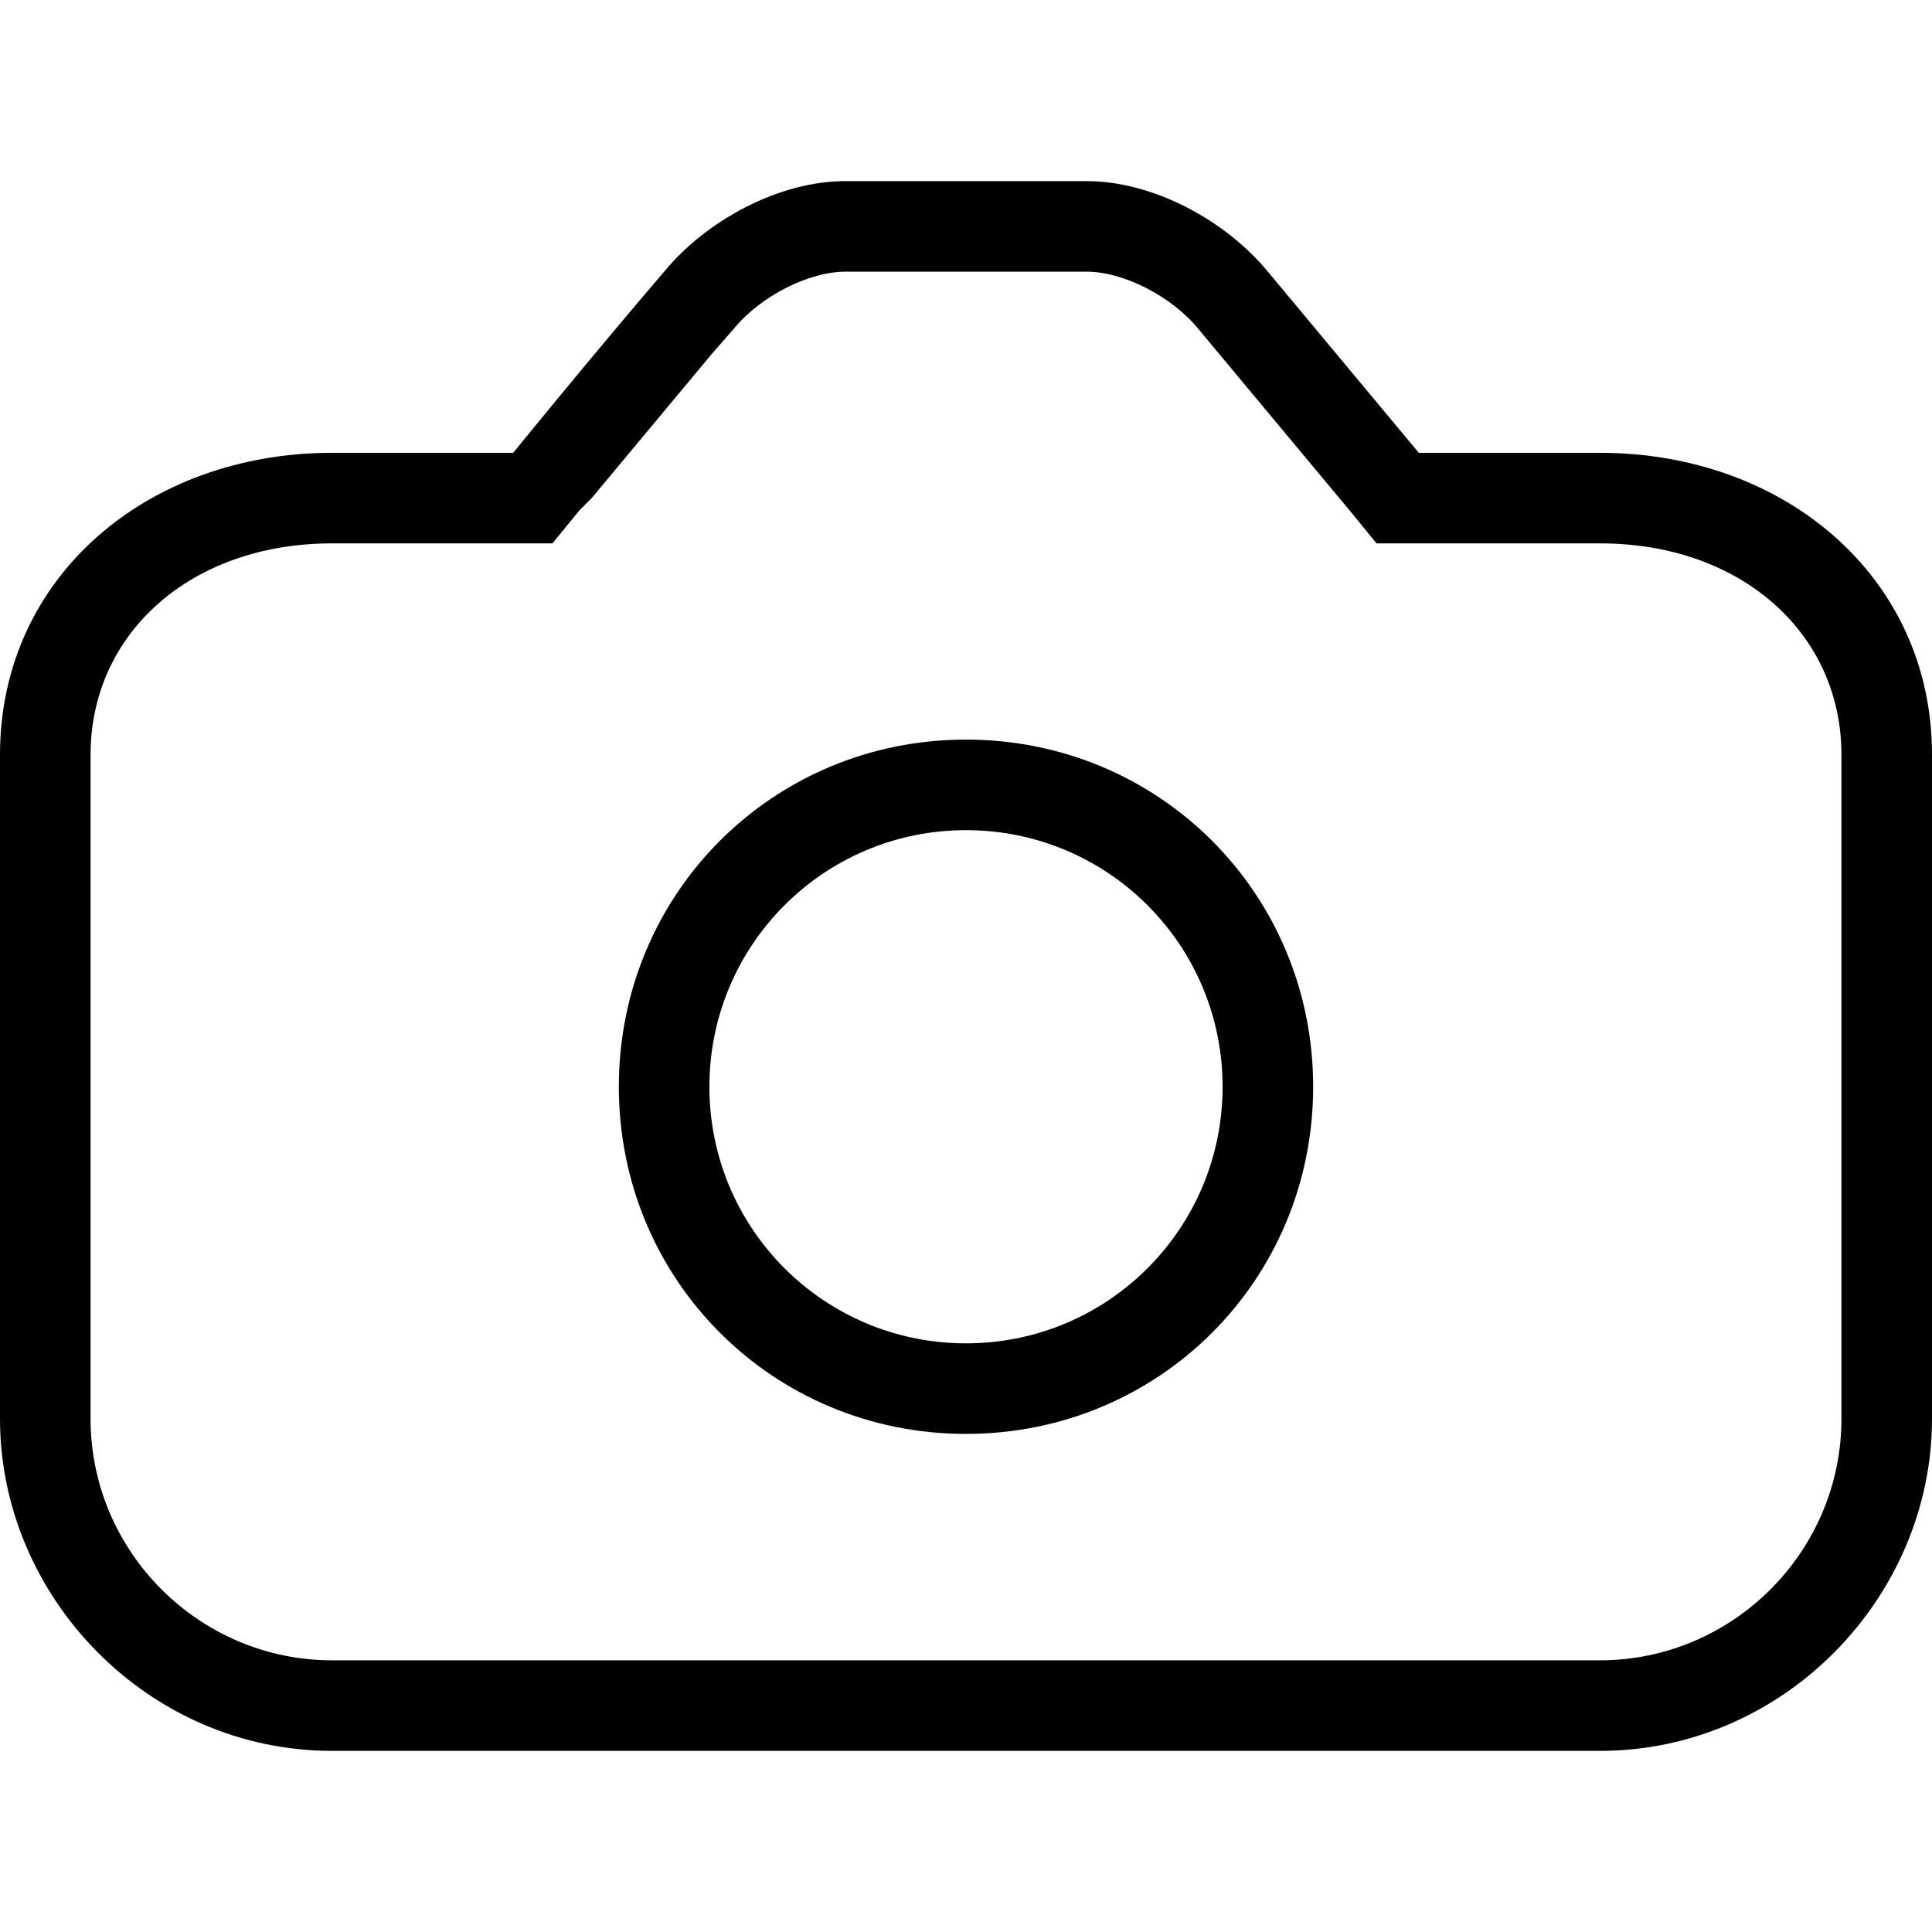
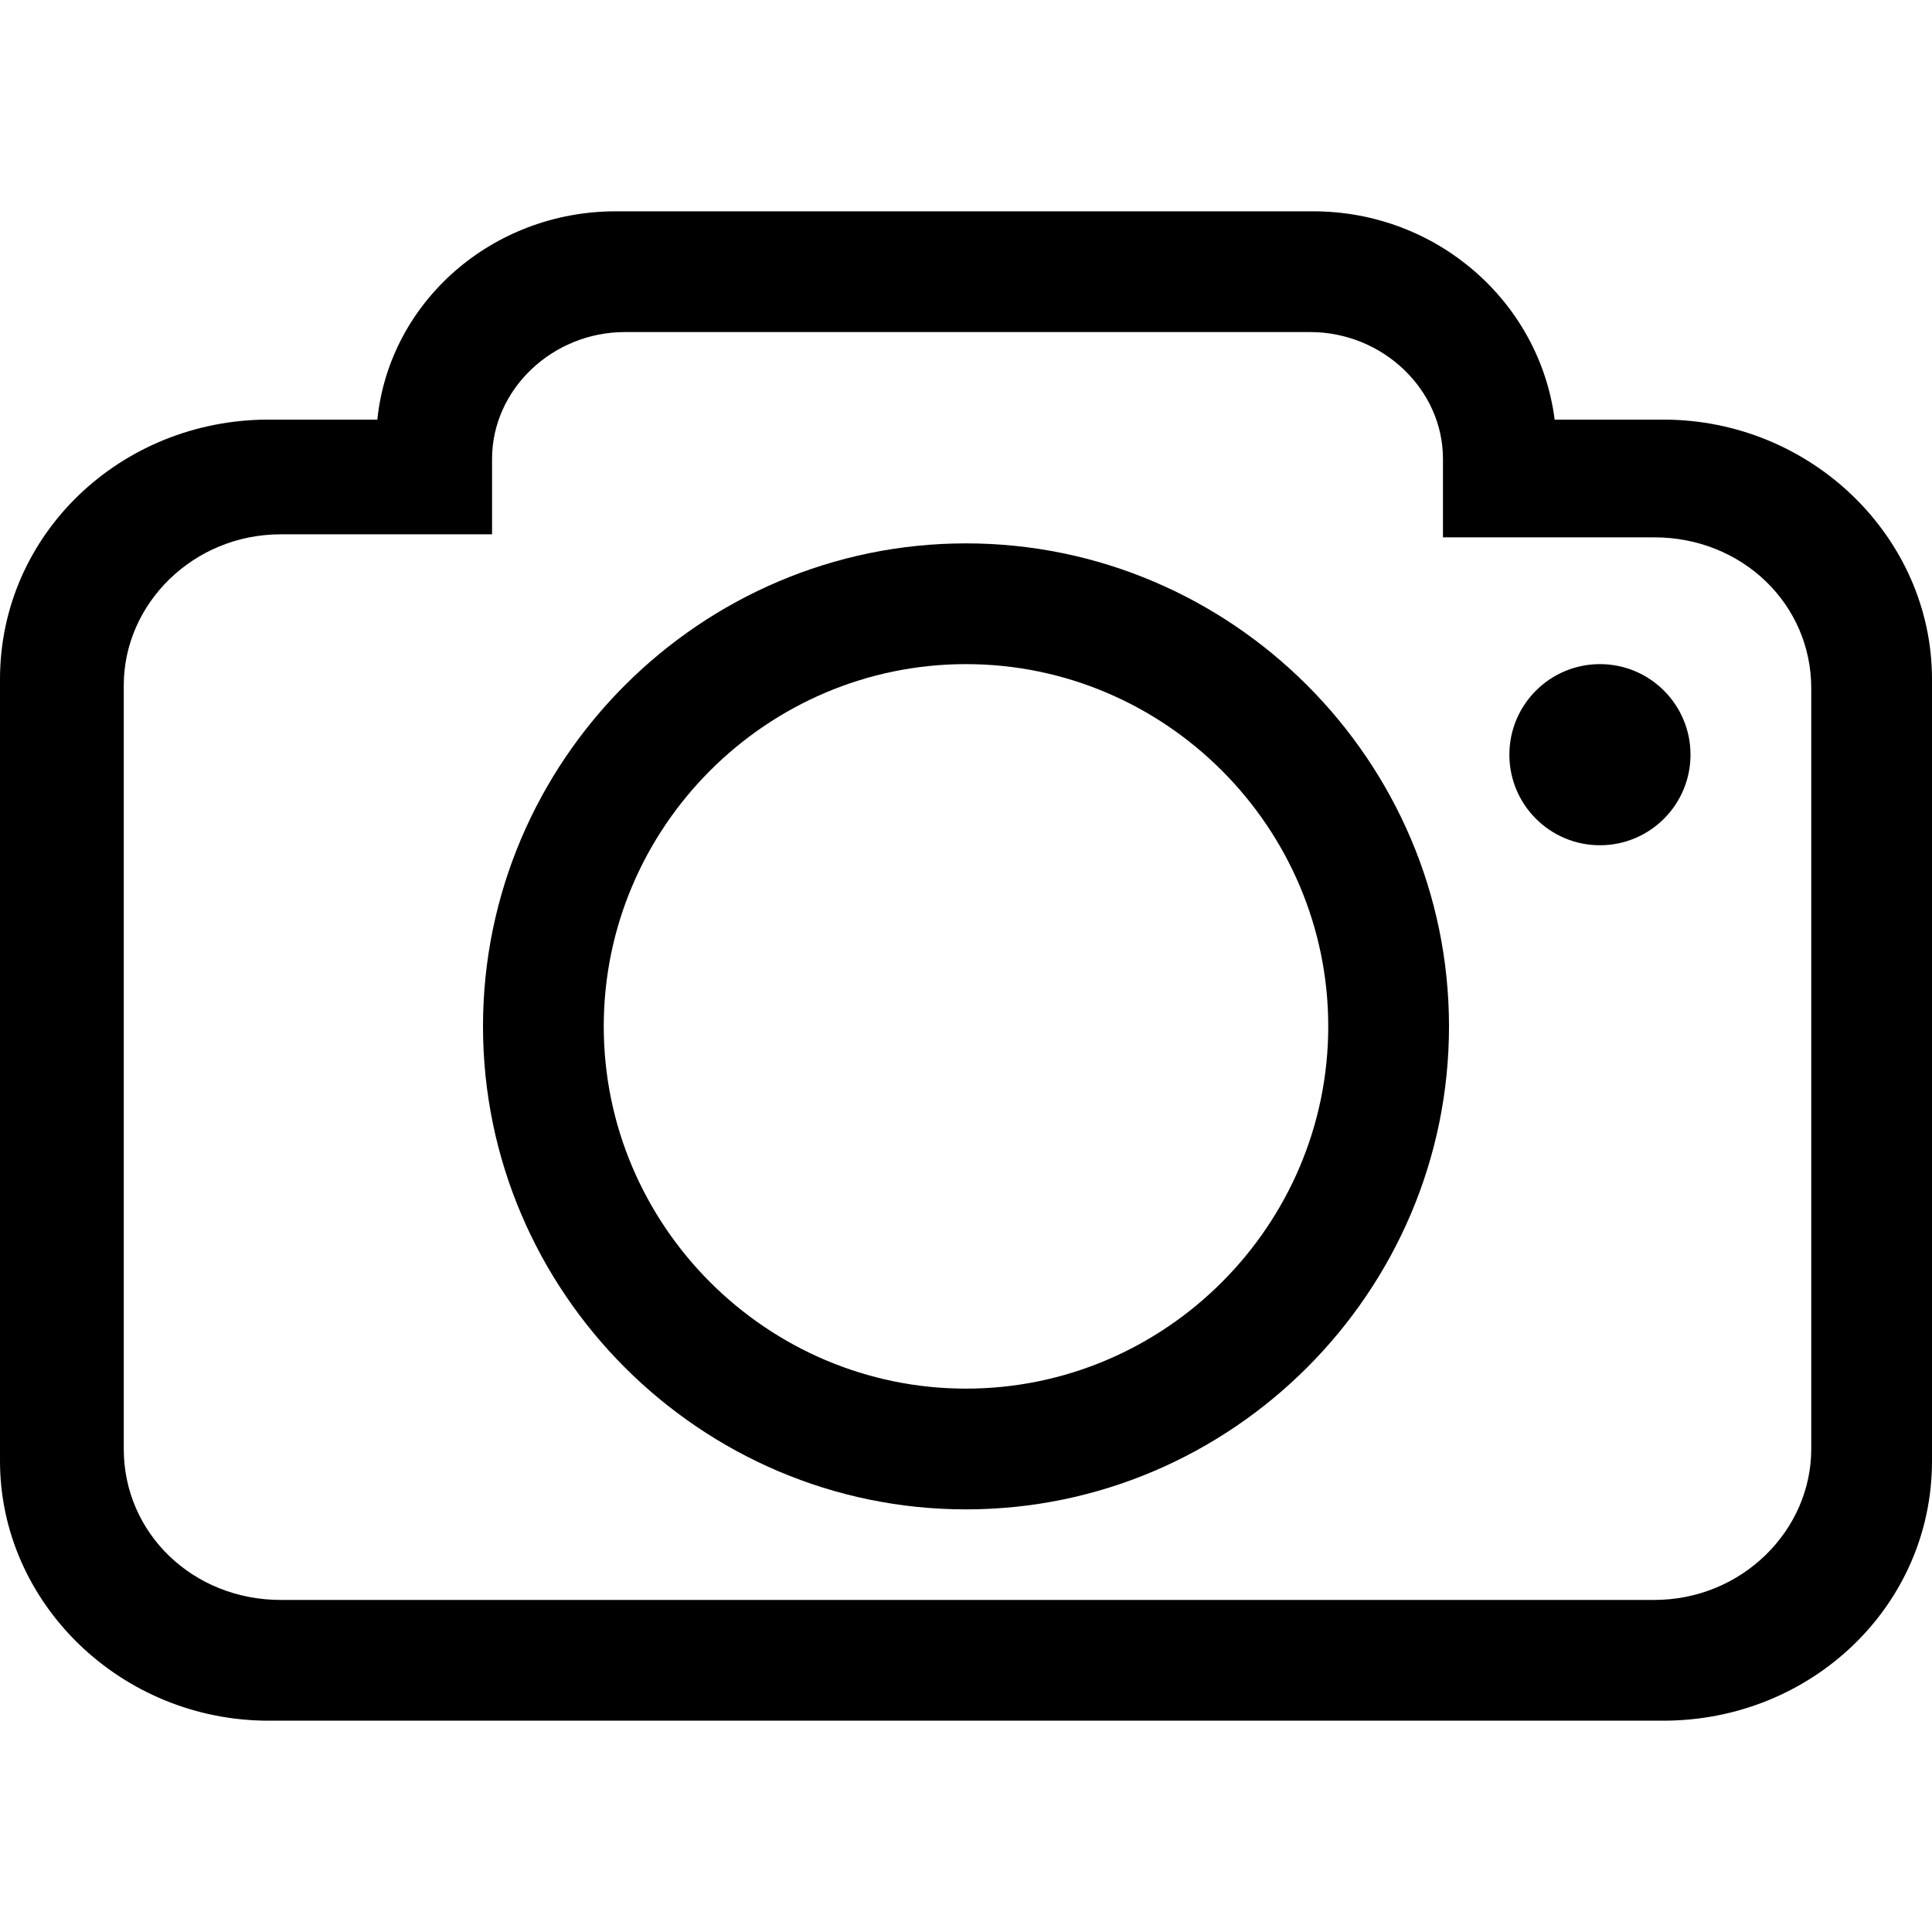
- <svg xmlns="http://www.w3.org/2000/svg" viewBox="0 0 64 64" enable-background="new 0 0 64 64">
-   <path d="M32 47.5c-6.4 0-11.5-5.1-11.5-11.5s5.1-11.5 11.5-11.5 11.5 5.1 11.5 11.5-5.1 11.5-11.5 11.5zm0-3c4.7 0 8.5-3.8 8.5-8.5s-3.8-8.5-8.5-8.5-8.5 3.8-8.5 8.5 3.8 8.5 8.5 8.5zM11 18c-4.7 0-8 3-8 7v22c0 4.4 3.6 8 8 8h42c4.4 0 8-3.6 8-8v-22c0-4-3.3-7-8-7h-7.4l-.9-1.1-5-6c-.9-1.1-2.5-1.9-3.7-1.9h-8c-1.2 0-2.8.8-3.7 1.9l-.7.8-3 3.6-1 1.2-.4.4-.9 1.1h-7.3zm0-3h6s2.6-3.2 5-6c1.4-1.7 3.8-3 6-3h8c2.2 0 4.6 1.3 6 3l5 6h6c6.1 0 11 4.1 11 10v22c0 5.9-4.9 11-11 11h-42c-6.1 0-11-5.1-11-11v-22c0-5.9 4.9-10 11-10z" />
+ <svg xmlns="http://www.w3.org/2000/svg" width="64px" height="64px" viewBox="0 0 64 64" version="1.1">
+   <defs />
+   <g id="Page-1" stroke="none" stroke-width="1" fill="none" fill-rule="evenodd">
+     <g id="Receive" fill="#000000" fill-rule="nonzero">
+       <g id="camera" transform="translate(0, 7)">
+         <path d="M47.8,10.7 L47.8,8.2 C47.8,5.9 45.8,4 43.4,4 L20.7,4 C18.3,4 16.3,5.9 16.3,8.2 L16.3,10.7 L9.3,10.7 C6.4,10.7 4.1,13 4.1,15.7 L4.1,41 C4.1,43.8 6.4,46 9.3,46 L54.8,46 C57.7,46 60,43.7 60,41 L60,15.8 C60,13 57.7,10.8 54.8,10.8 L47.8,10.8 L47.8,10.7 Z M55.1,6.9 C60,6.9 64,10.8 64,15.5 L64,41.4 C64,46.2 60,50 55.1,50 L8.9,50 C4,50 0,46.1 0,41.4 L0,15.5 C0,10.7 4,6.9 8.9,6.9 L12.5,6.9 C12.9,3 16.3,0 20.4,0 L43.5,0 C47.6,0 51,3 51.5,6.9 L55.1,6.9 Z" id="Combined-Shape" />
+         <path d="M32,39 C38.6,39 44,33.6 44,27 C44,20.4 38.6,15 32,15 C25.4,15 20,20.4 20,27 C20,33.6 25.4,39 32,39 Z M32,43 C23.2,43 16,35.8 16,27 C16,18.2 23.2,11 32,11 C40.8,11 48,18.2 48,27 C48,35.8 40.8,43 32,43 Z" id="Oval-40" />
+         <circle id="Oval-41" cx="53" cy="18" r="3" />
+       </g>
+     </g>
+   </g>
</svg>
